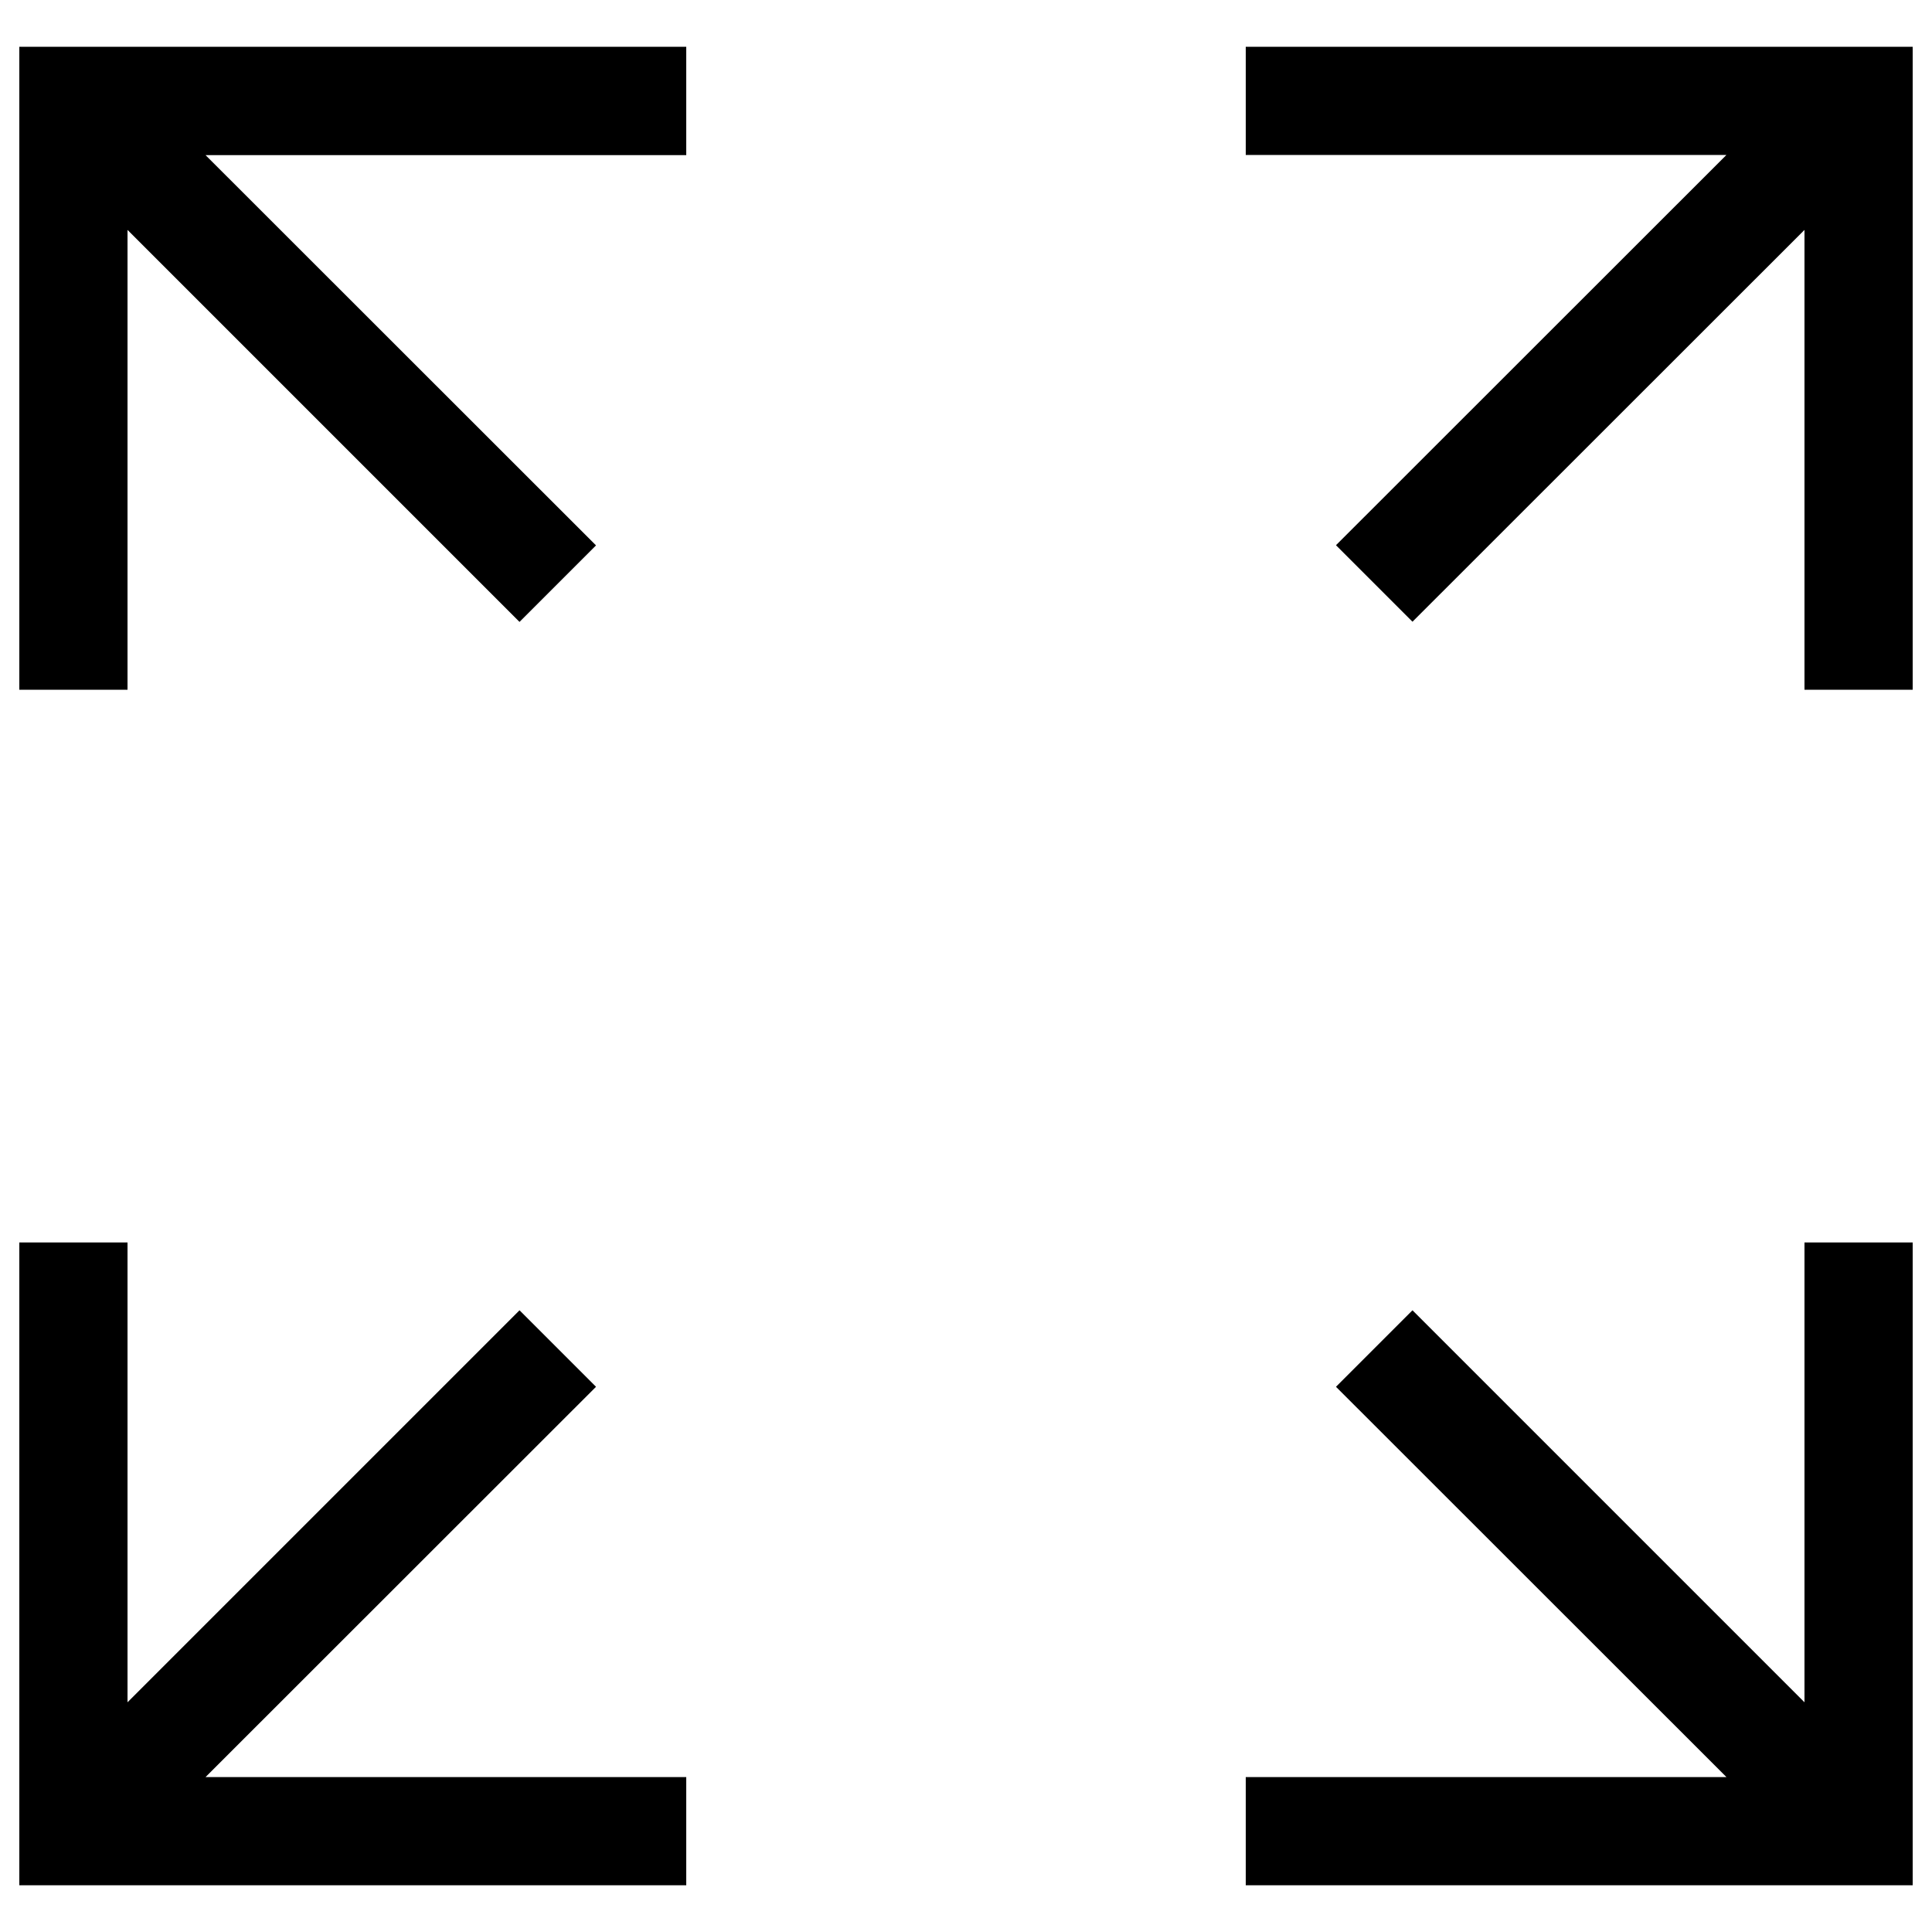
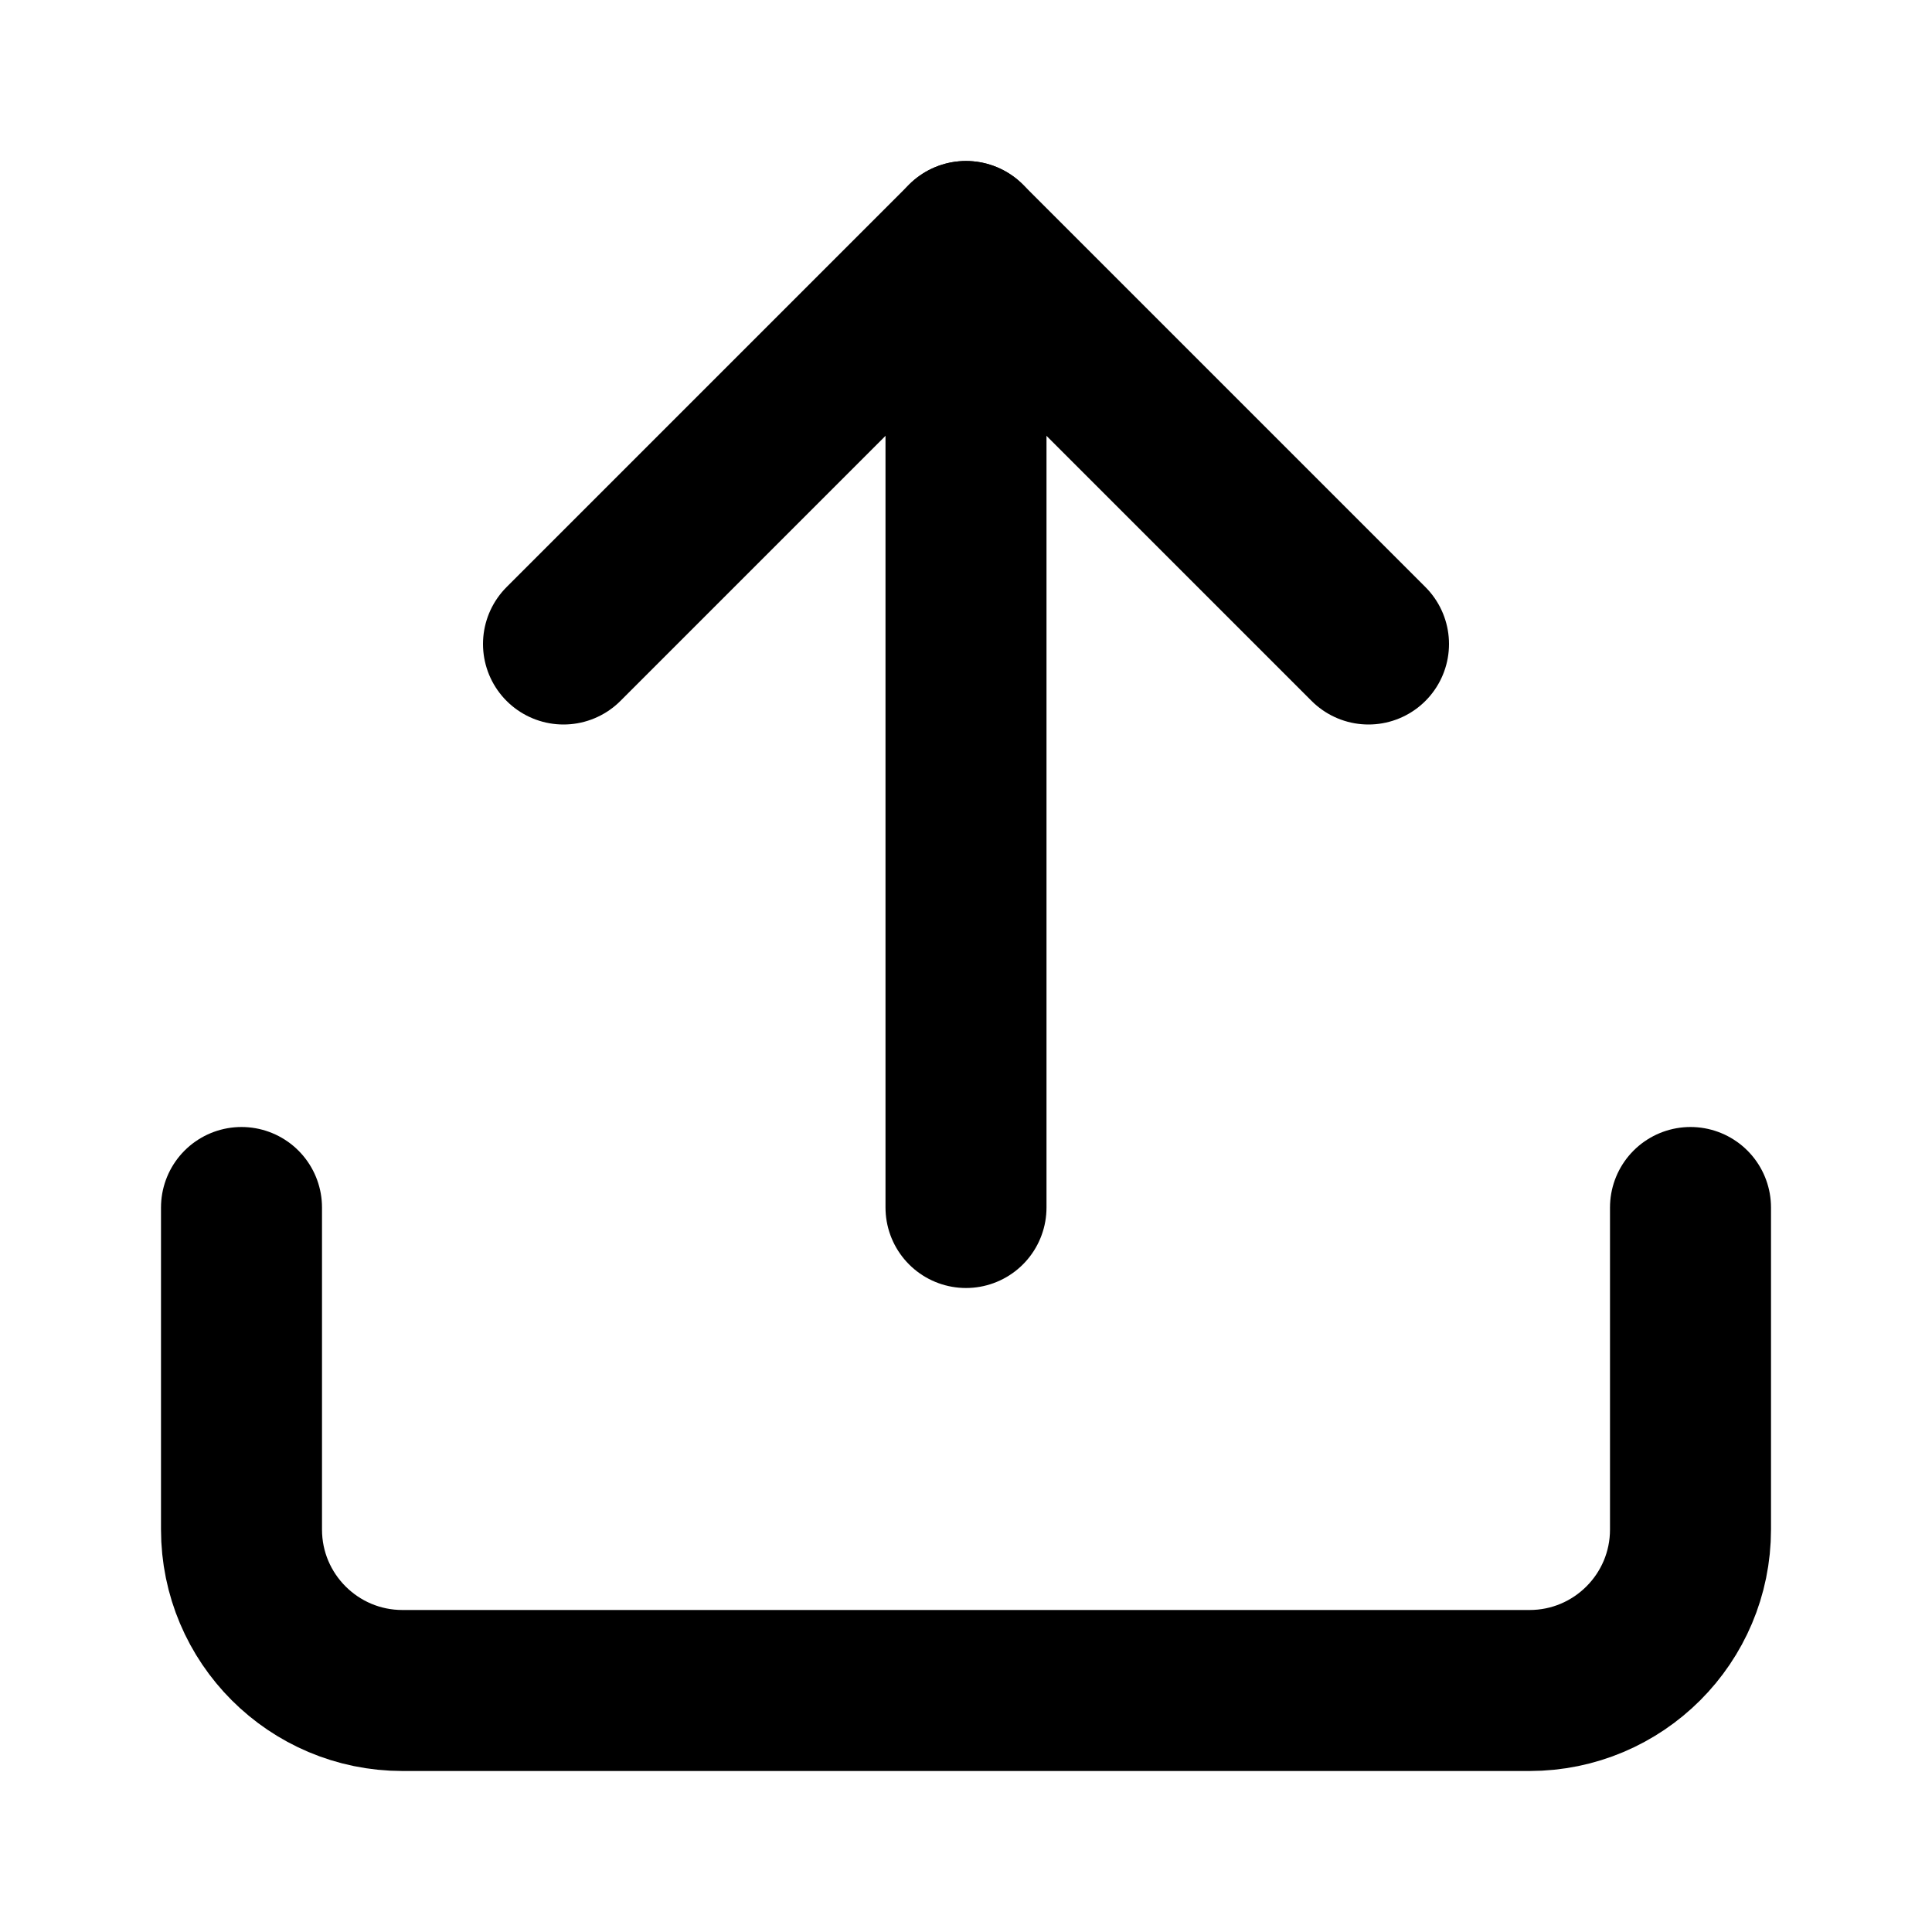
- <svg xmlns="http://www.w3.org/2000/svg" version="1.1" x="0px" y="0px" viewBox="0 0 1000 1000" enable-background="new 0 0 1000 1000" xml:space="preserve">
-   <g>
-     <path d="M355.2,24.2H10v332.8h56V119l202.9,202.9l39.6-39.6l-202.1-202h248.8V24.2z" />
-     <path d="M644.8,24.2H990v332.8h-56V119L731.1,321.8l-39.6-39.6l202.1-202H644.8V24.2z" />
-     <path d="M644.8,975.8H990V643.1h-56v238L731.1,678.2l-39.6,39.6l202.1,202H644.8V975.8z" />
-     <path d="M355.2,975.8H10V643.1h56v238l202.9-202.9l39.6,39.6l-202.1,202h248.8V975.8z" />
-   </g>
+ <svg xmlns="http://www.w3.org/2000/svg" fill="none" height="24" stroke="currentColor" stroke-linecap="round" stroke-linejoin="round" stroke-width="2" viewBox="0 0 24 24" width="24">
+   <path d="M21 15v4a2 2 0 0 1-2 2H5a2 2 0 0 1-2-2v-4" />
+   <polyline points="17 8 12 3 7 8" />
+   <line x1="12" x2="12" y1="3" y2="15" />
</svg>
